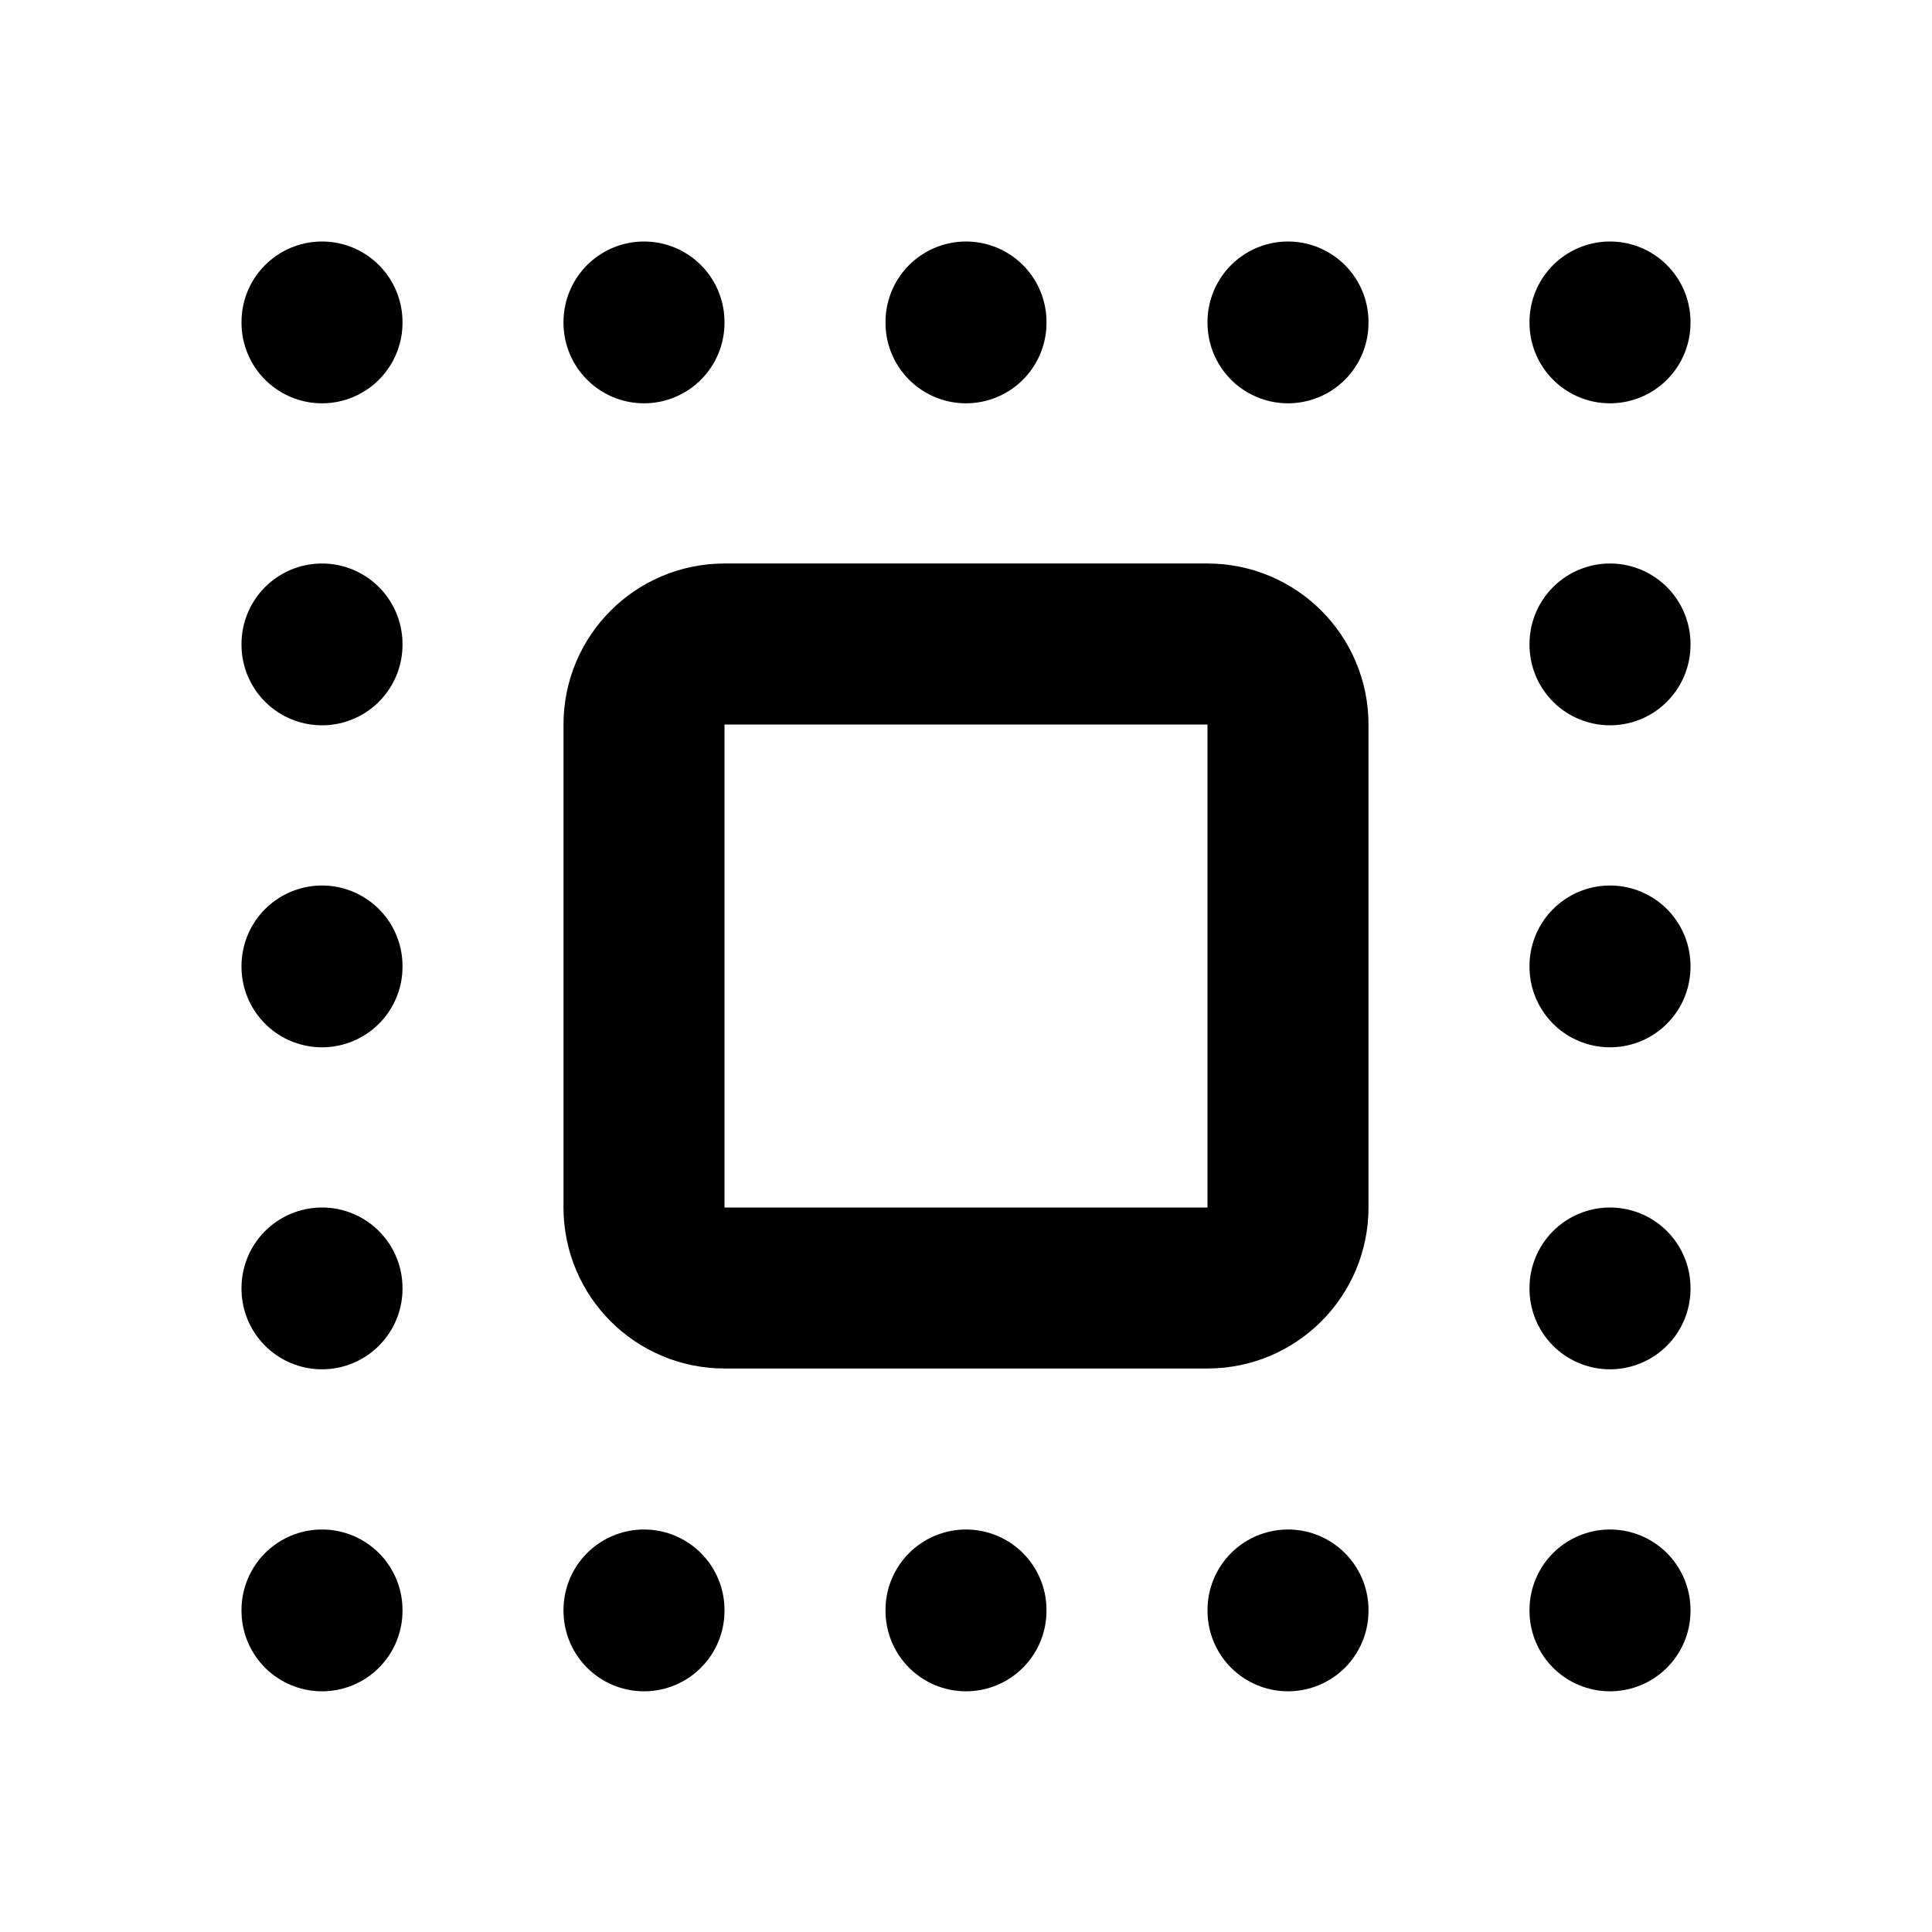
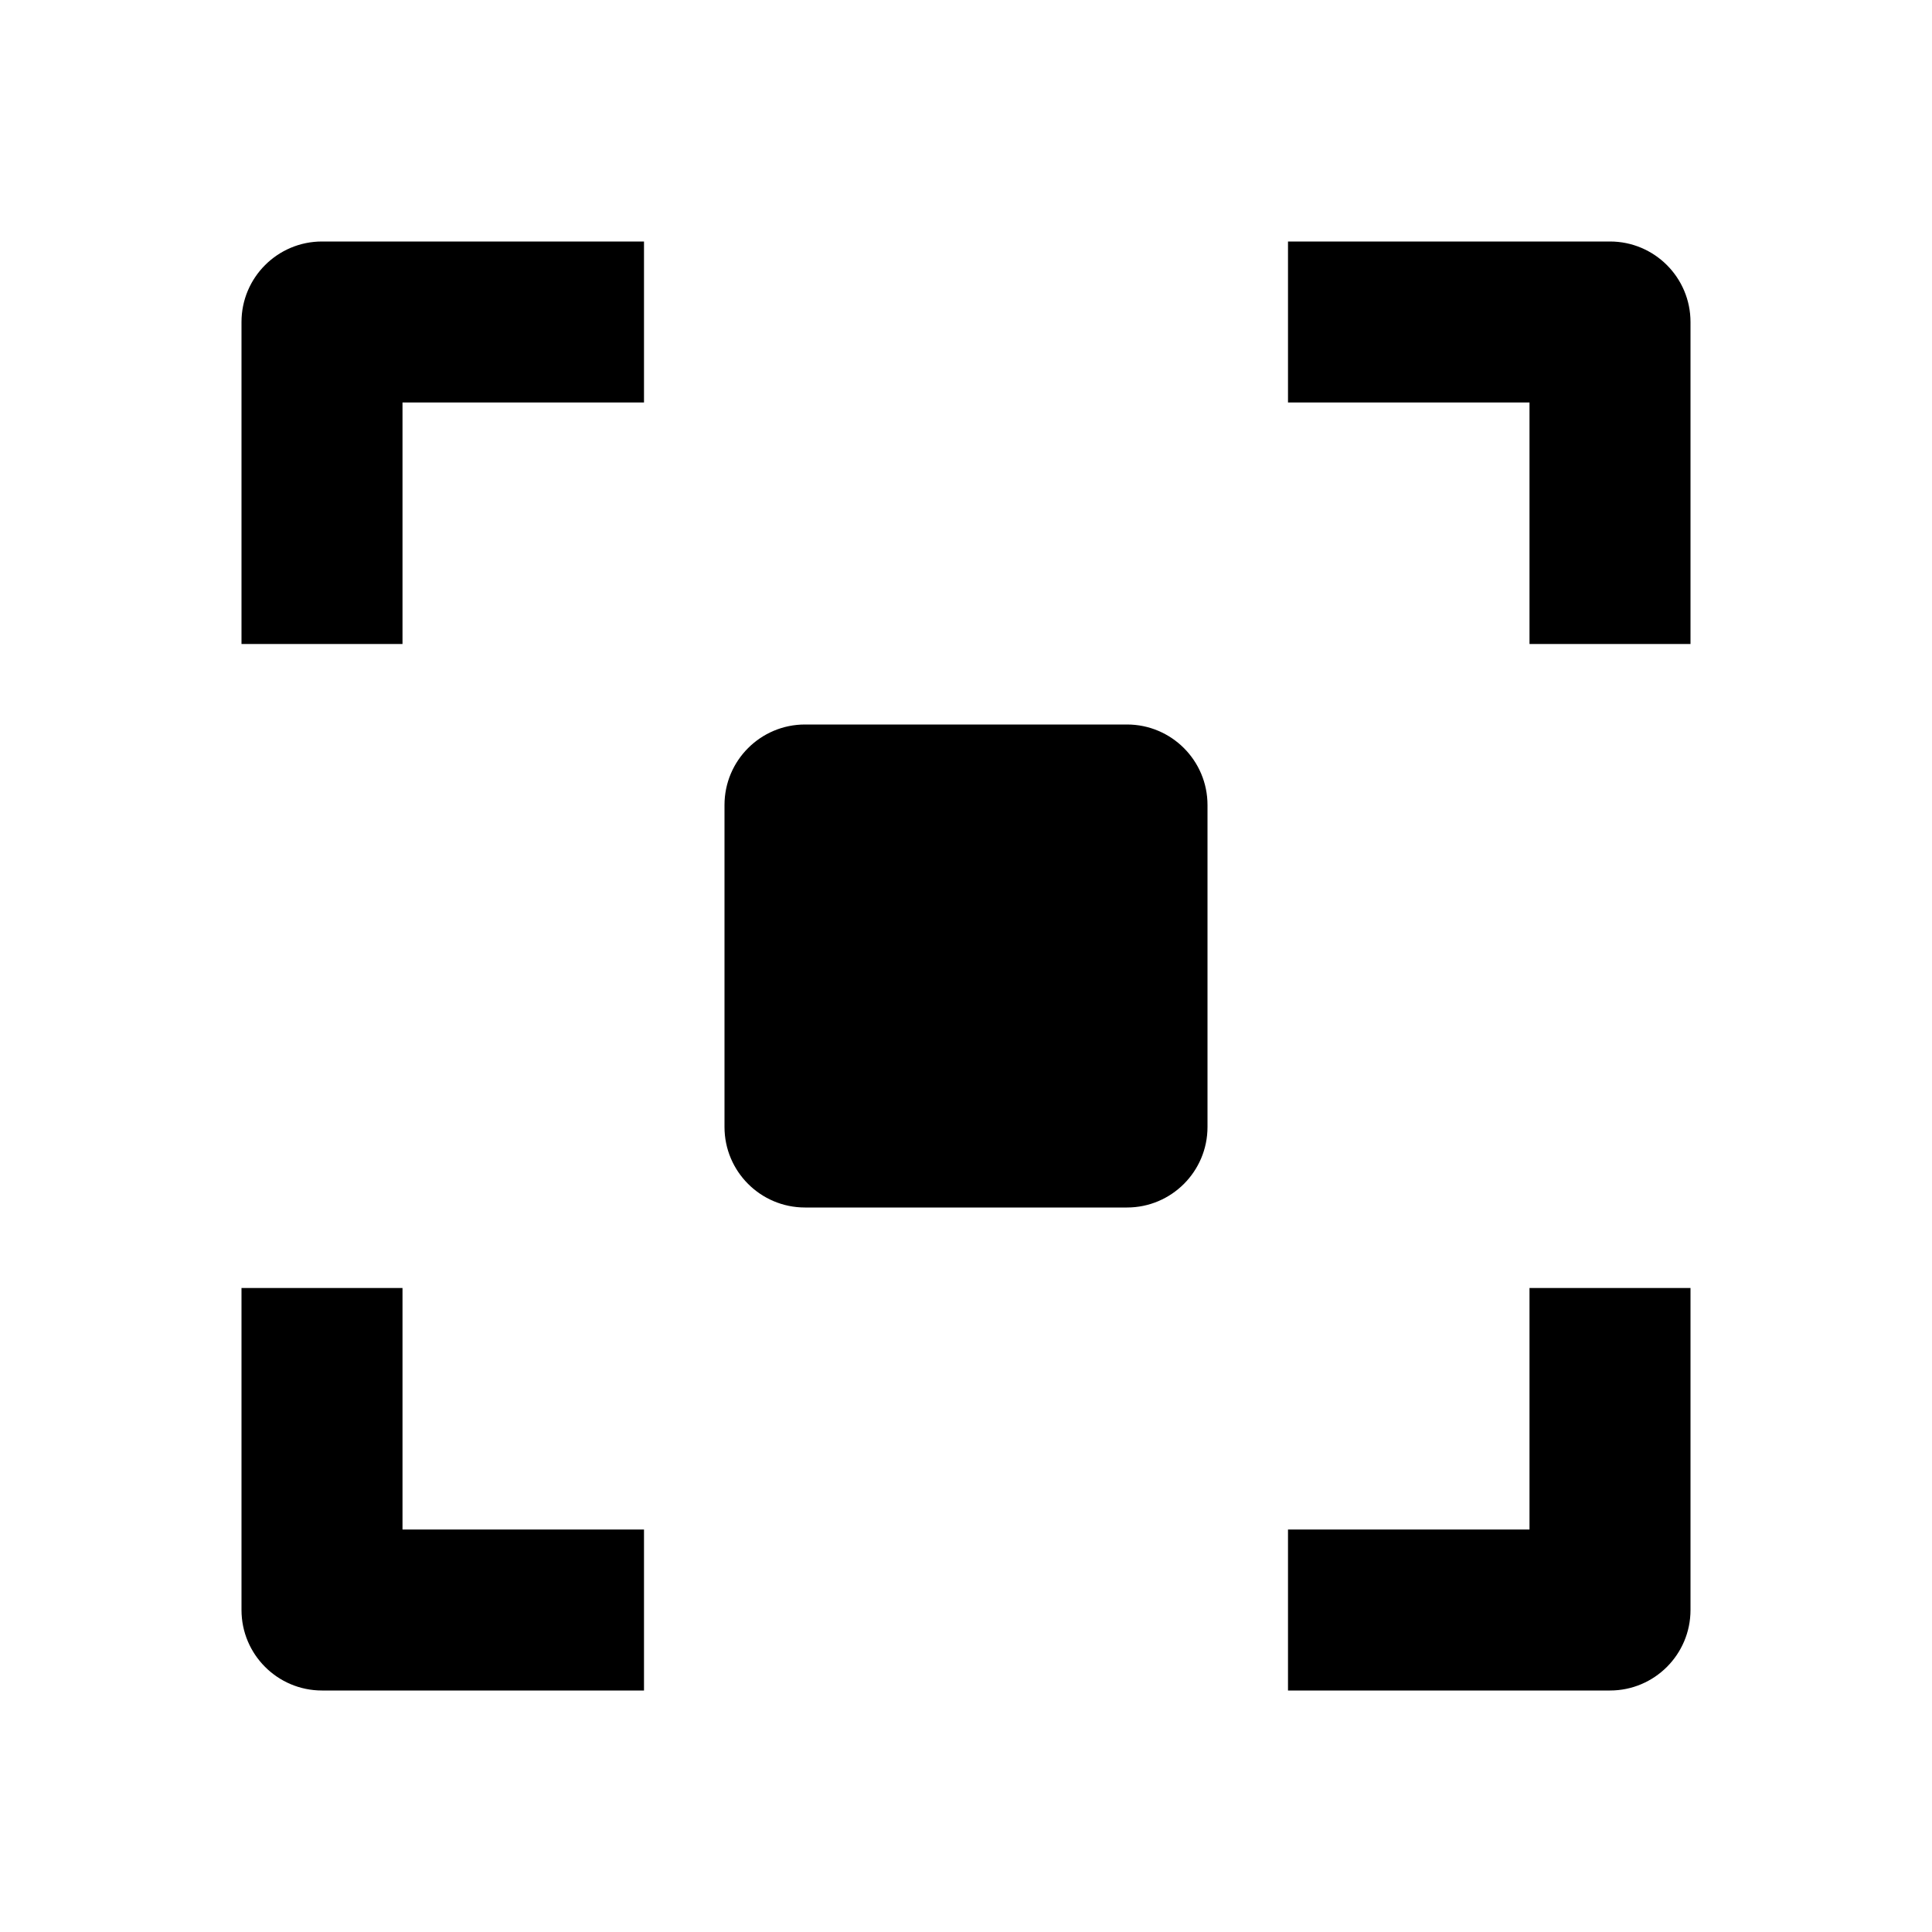
- <svg xmlns="http://www.w3.org/2000/svg" width="24" height="24" viewBox="0 0 24 24" fill="none" stroke="currentColor" stroke-width="2" stroke-linecap="round" stroke-linejoin="round" class="icon icon-tabler icons-tabler-outline icon-tabler-select-all">
-   <path stroke="none" d="M0 0h24v24H0z" fill="none" />
-   <path d="M8 8m0 1a1 1 0 0 1 1 -1h6a1 1 0 0 1 1 1v6a1 1 0 0 1 -1 1h-6a1 1 0 0 1 -1 -1z" />
-   <path d="M12 20v.01" />
-   <path d="M16 20v.01" />
-   <path d="M8 20v.01" />
-   <path d="M4 20v.01" />
-   <path d="M4 16v.01" />
-   <path d="M4 12v.01" />
-   <path d="M4 8v.01" />
-   <path d="M4 4v.01" />
-   <path d="M8 4v.01" />
-   <path d="M12 4v.01" />
-   <path d="M16 4v.01" />
-   <path d="M20 4v.01" />
-   <path d="M20 8v.01" />
-   <path d="M20 12v.01" />
-   <path d="M20 16v.01" />
-   <path d="M20 20v.01" />
+ <svg xmlns="http://www.w3.org/2000/svg" viewBox="0 0 24 24" fill="currentColor">
+   <path d="M4 3C3.448 3 3 3.448 3 4V8H5V5H8V3H4ZM20 3H16V5H19V8H21V4C21 3.448 20.552 3 20 3ZM5 16V19H8V21H4C3.448 21 3 20.552 3 20V16H5ZM19 16V19H16V21H20C20.552 21 21 20.552 21 20V16H19ZM10 9C9.448 9 9 9.448 9 10V14C9 14.552 9.448 15 10 15H14C14.552 15 15 14.552 15 14V10C15 9.448 14.552 9 14 9H10Z" />
</svg>
